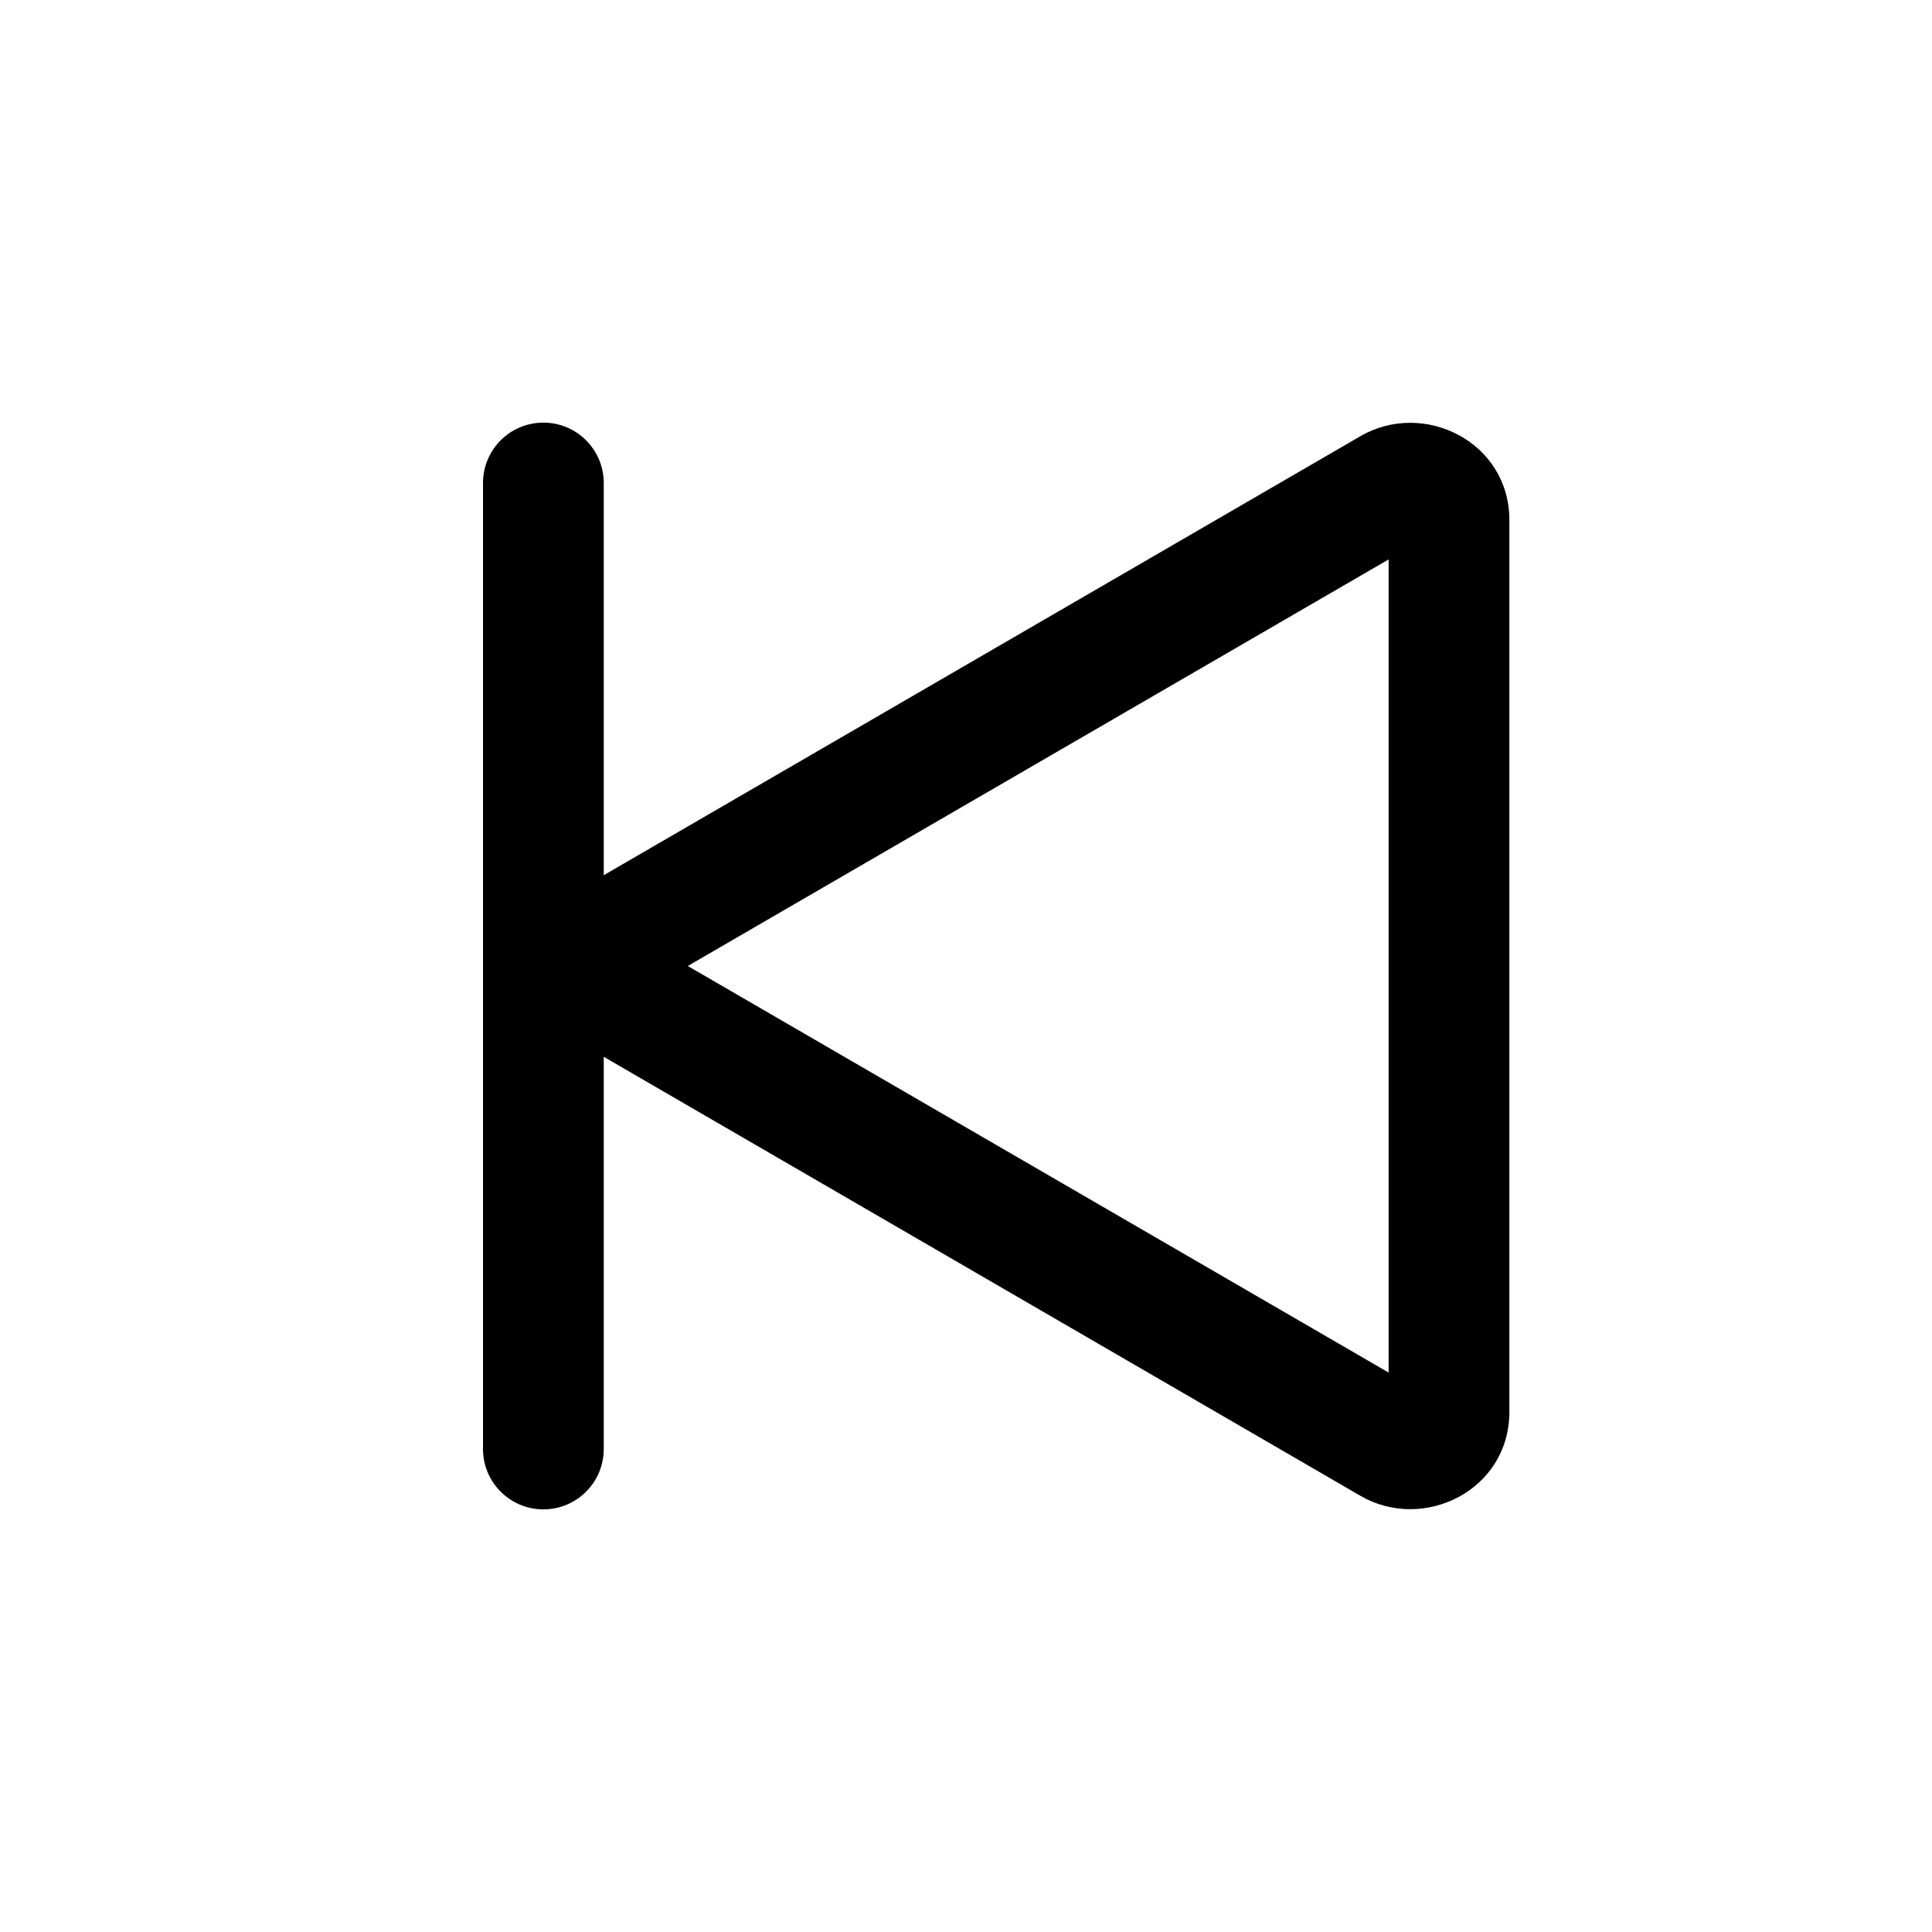
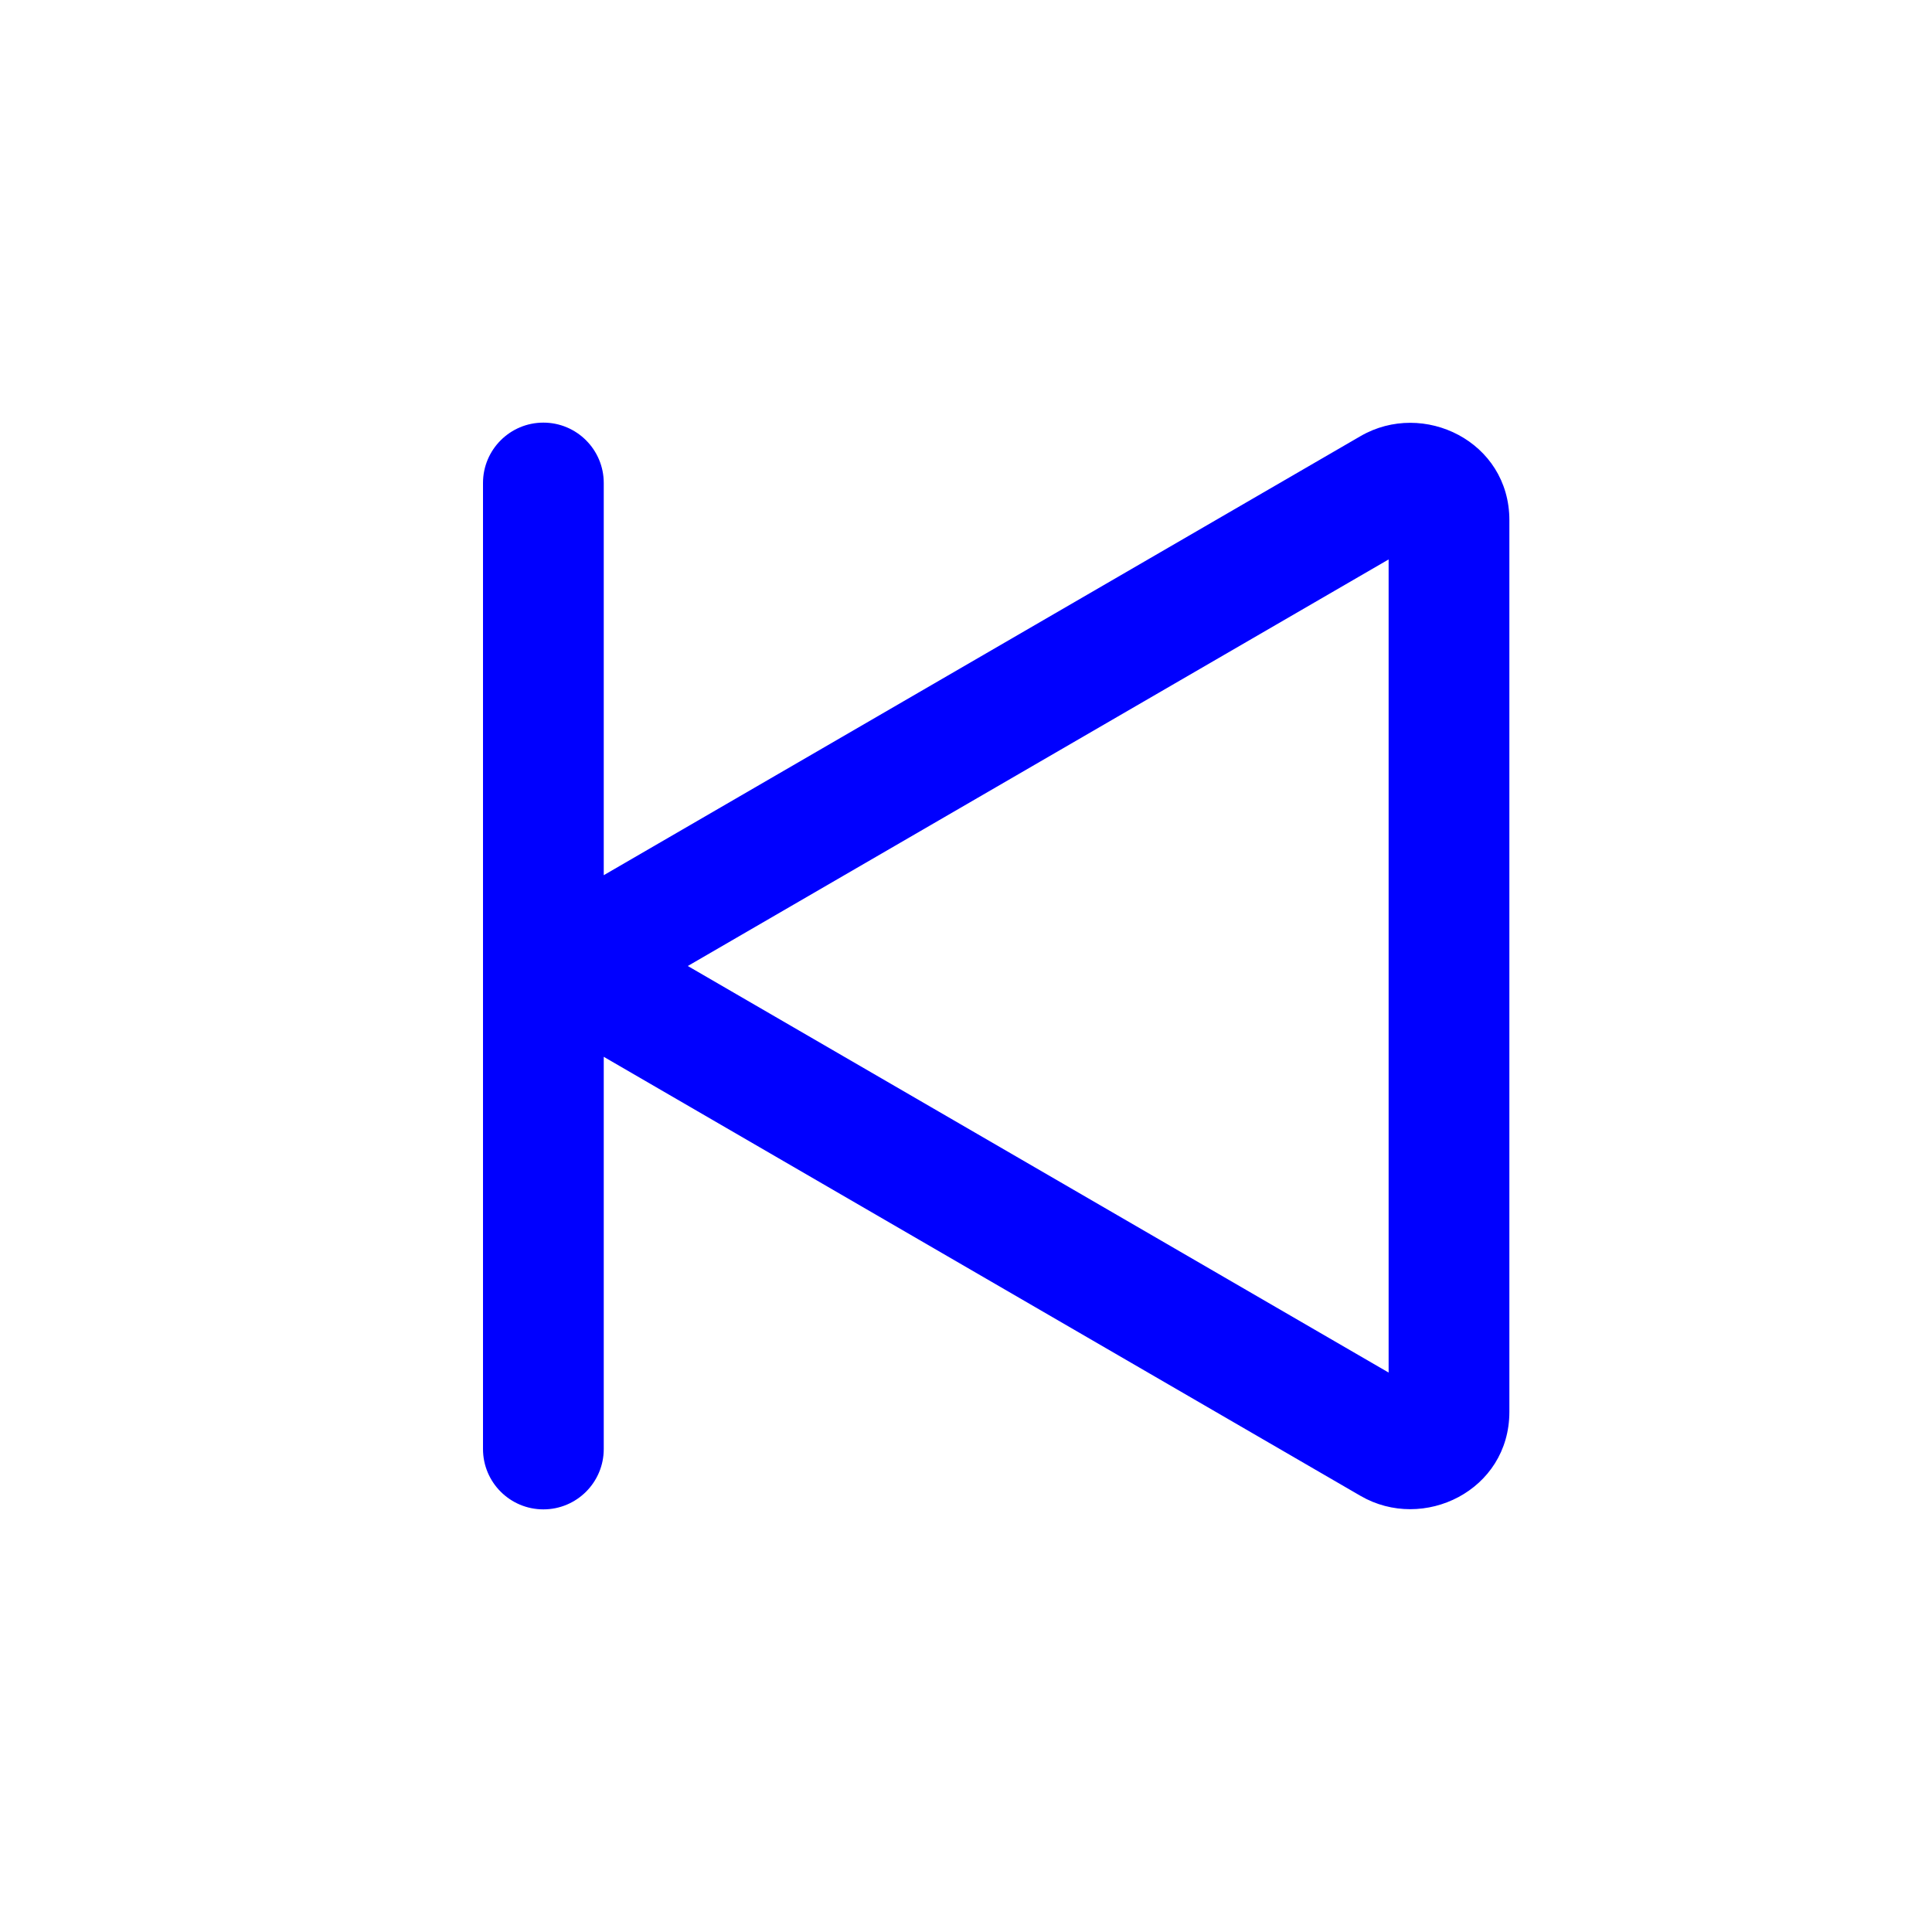
- <svg xmlns="http://www.w3.org/2000/svg" width="16" height="16" fill="currentColor" class="bi bi-skip-start" viewBox="0 0 16 16">
+ <svg xmlns="http://www.w3.org/2000/svg" width="16" height="16" fill="blue" class="bi bi-skip-start" viewBox="0 0 16 16">
  <path d="M4 4a.5.5 0 0 1 1 0v3.248l6.267-3.636c.52-.302 1.233.043 1.233.696v7.384c0 .653-.713.998-1.233.696L5 8.752V12a.5.5 0 0 1-1 0V4zm7.5.633L5.696 8l5.804 3.367V4.633z" />
</svg>
